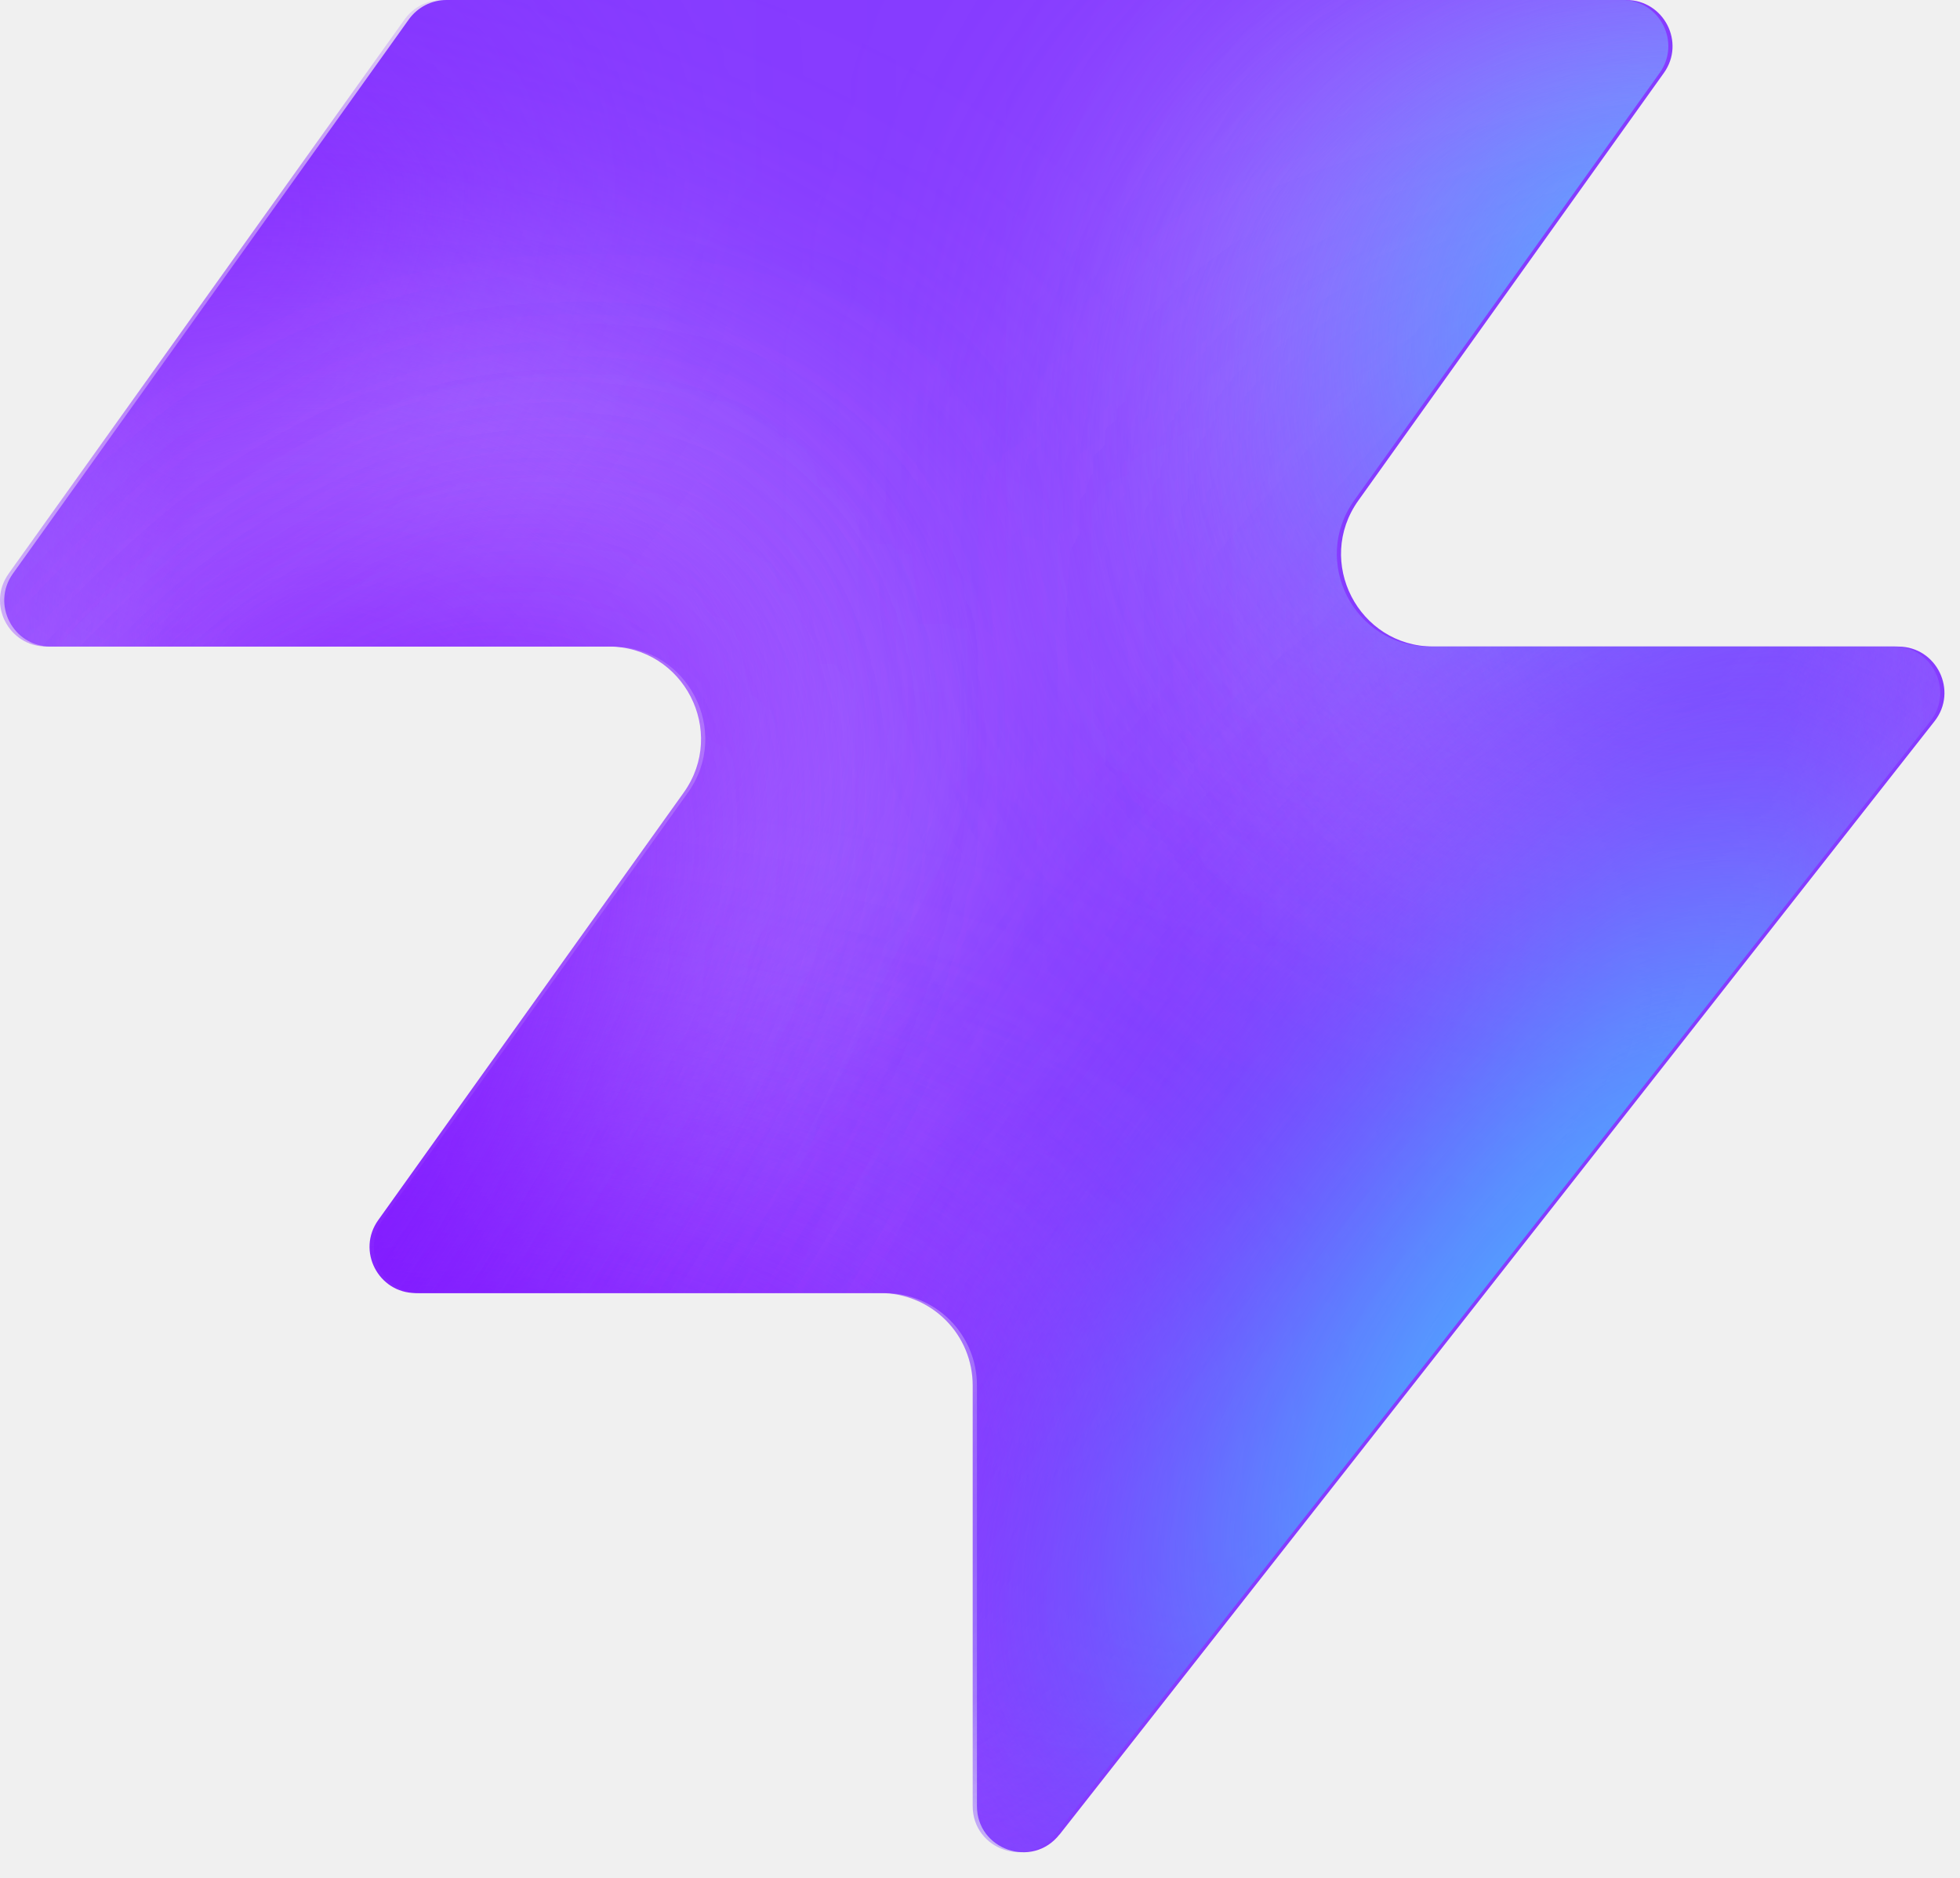
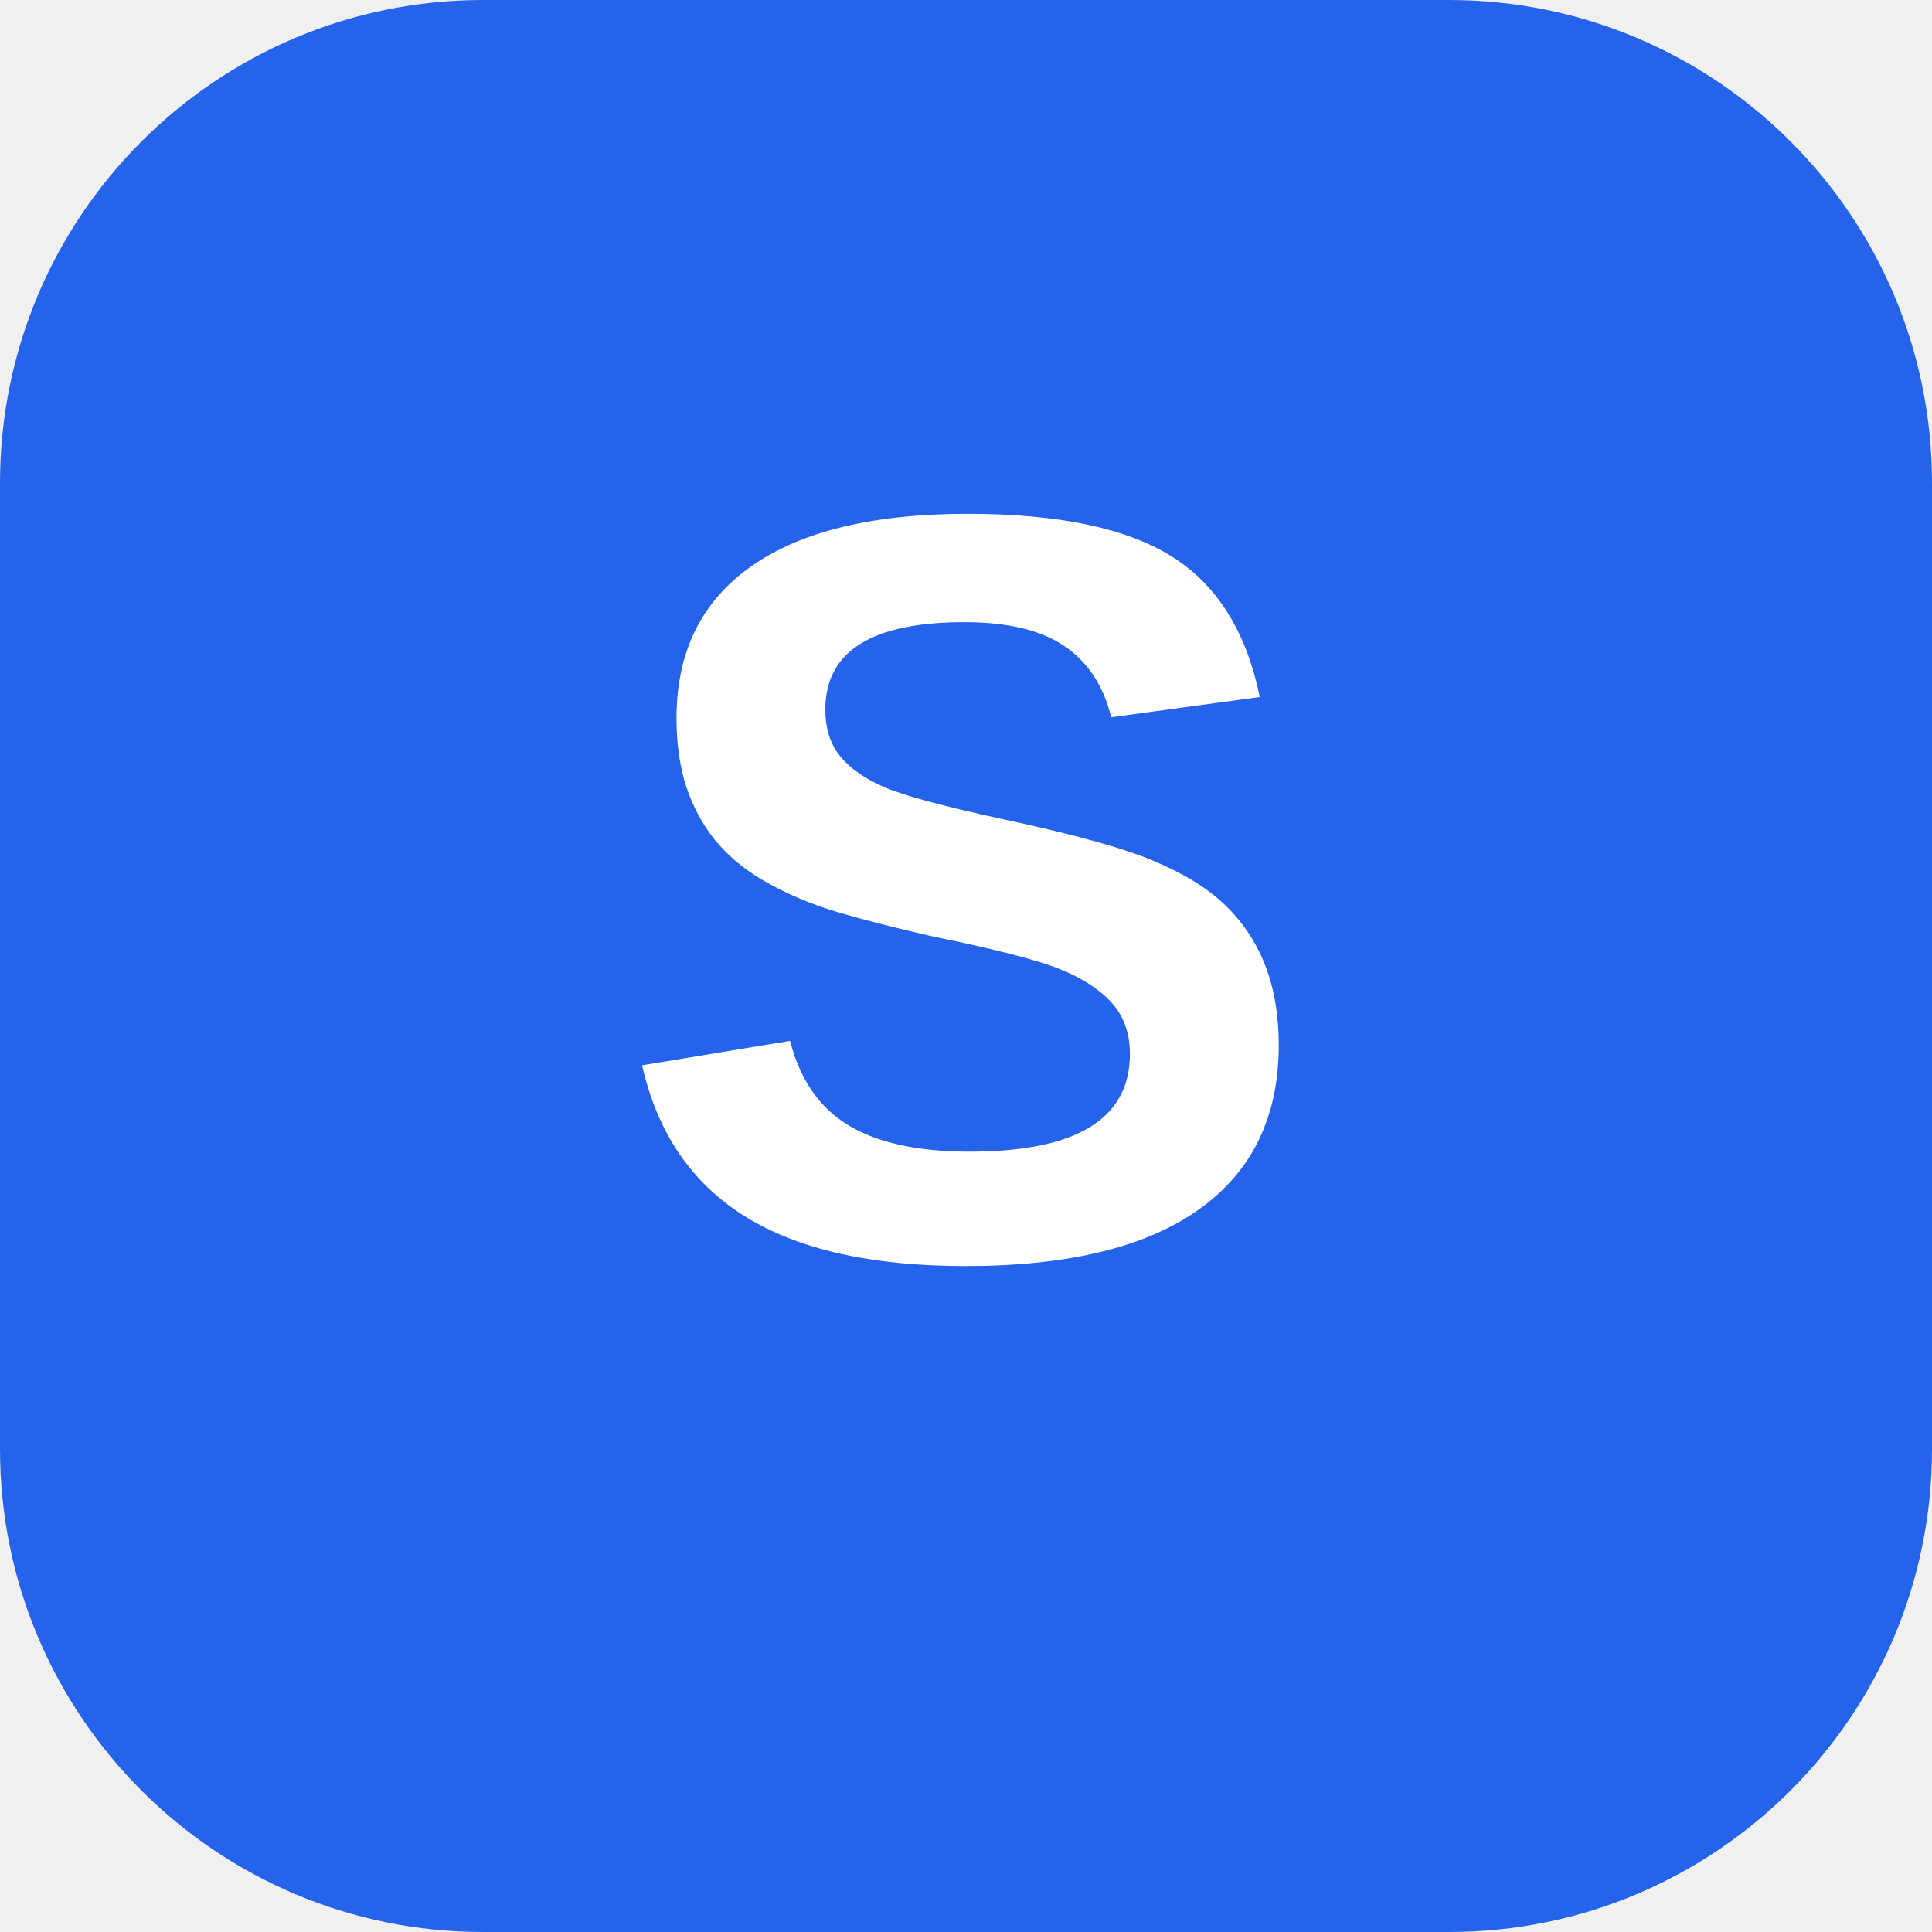
- <svg xmlns="http://www.w3.org/2000/svg" width="48" height="46" fill="none" viewBox="0 0 48 46">
-   <path fill="#863bff" d="M25.946 44.938c-.664.845-2.021.375-2.021-.698V33.937a2.26 2.26 0 0 0-2.262-2.262H10.287c-.92 0-1.456-1.04-.92-1.788l7.48-10.471c1.07-1.497 0-3.578-1.842-3.578H1.237c-.92 0-1.456-1.04-.92-1.788L10.013.474c.214-.297.556-.474.92-.474h28.894c.92 0 1.456 1.04.92 1.788l-7.48 10.471c-1.07 1.498 0 3.579 1.842 3.579h11.377c.943 0 1.473 1.088.89 1.83L25.947 44.94z" style="fill:#863bff;fill:color(display-p3 .525 .23 1);fill-opacity:1" />
-   <mask id="a" width="48" height="46" x="0" y="0" maskUnits="userSpaceOnUse" style="mask-type:alpha">
-     <path fill="#000" d="M25.842 44.938c-.664.844-2.021.375-2.021-.698V33.937a2.26 2.26 0 0 0-2.262-2.262H10.183c-.92 0-1.456-1.04-.92-1.788l7.48-10.471c1.07-1.498 0-3.579-1.842-3.579H1.133c-.92 0-1.456-1.04-.92-1.787L9.91.473c.214-.297.556-.474.92-.474h28.894c.92 0 1.456 1.04.92 1.788l-7.48 10.471c-1.07 1.498 0 3.578 1.842 3.578h11.377c.943 0 1.473 1.088.89 1.832L25.843 44.94z" style="fill:#000;fill-opacity:1" />
-   </mask>
-   <g mask="url(#a)">
-     <g filter="url(#b)">
-       <ellipse cx="5.508" cy="14.704" fill="#ede6ff" rx="5.508" ry="14.704" style="fill:#ede6ff;fill:color(display-p3 .927 .903 1);fill-opacity:1" transform="matrix(.00324 1 1 -.00324 -4.47 31.516)" />
-     </g>
-     <g filter="url(#c)">
-       <ellipse cx="10.399" cy="29.851" fill="#ede6ff" rx="10.399" ry="29.851" style="fill:#ede6ff;fill:color(display-p3 .927 .903 1);fill-opacity:1" transform="matrix(.00324 1 1 -.00324 -39.328 7.883)" />
-     </g>
-     <g filter="url(#d)">
-       <ellipse cx="5.508" cy="30.487" fill="#7e14ff" rx="5.508" ry="30.487" style="fill:#7e14ff;fill:color(display-p3 .492 .077 1);fill-opacity:1" transform="rotate(89.814 -25.913 -14.639)scale(1 -1)" />
-     </g>
-     <g filter="url(#e)">
-       <ellipse cx="5.508" cy="30.599" fill="#7e14ff" rx="5.508" ry="30.599" style="fill:#7e14ff;fill:color(display-p3 .492 .077 1);fill-opacity:1" transform="rotate(89.814 -32.644 -3.334)scale(1 -1)" />
-     </g>
-     <g filter="url(#f)">
-       <ellipse cx="5.508" cy="30.599" fill="#7e14ff" rx="5.508" ry="30.599" style="fill:#7e14ff;fill:color(display-p3 .492 .077 1);fill-opacity:1" transform="matrix(.00324 1 1 -.00324 -34.34 30.47)" />
-     </g>
-     <g filter="url(#g)">
-       <ellipse cx="14.072" cy="22.078" fill="#ede6ff" rx="14.072" ry="22.078" style="fill:#ede6ff;fill:color(display-p3 .927 .903 1);fill-opacity:1" transform="rotate(93.35 24.506 48.493)scale(-1 1)" />
-     </g>
-     <g filter="url(#h)">
-       <ellipse cx="3.47" cy="21.501" fill="#7e14ff" rx="3.47" ry="21.501" style="fill:#7e14ff;fill:color(display-p3 .492 .077 1);fill-opacity:1" transform="rotate(89.009 28.708 47.59)scale(-1 1)" />
-     </g>
-     <g filter="url(#i)">
-       <ellipse cx="3.47" cy="21.501" fill="#7e14ff" rx="3.47" ry="21.501" style="fill:#7e14ff;fill:color(display-p3 .492 .077 1);fill-opacity:1" transform="rotate(89.009 28.708 47.59)scale(-1 1)" />
-     </g>
-     <g filter="url(#j)">
-       <ellipse cx=".387" cy="8.972" fill="#7e14ff" rx="4.407" ry="29.108" style="fill:#7e14ff;fill:color(display-p3 .492 .077 1);fill-opacity:1" transform="rotate(39.51 .387 8.972)" />
-     </g>
-     <g filter="url(#k)">
-       <ellipse cx="47.523" cy="-6.092" fill="#7e14ff" rx="4.407" ry="29.108" style="fill:#7e14ff;fill:color(display-p3 .492 .077 1);fill-opacity:1" transform="rotate(37.892 47.523 -6.092)" />
-     </g>
-     <g filter="url(#l)">
-       <ellipse cx="41.412" cy="6.333" fill="#47bfff" rx="5.971" ry="9.665" style="fill:#47bfff;fill:color(display-p3 .28 .748 1);fill-opacity:1" transform="rotate(37.892 41.412 6.333)" />
-     </g>
-     <g filter="url(#m)">
-       <ellipse cx="-1.879" cy="38.332" fill="#7e14ff" rx="4.407" ry="29.108" style="fill:#7e14ff;fill:color(display-p3 .492 .077 1);fill-opacity:1" transform="rotate(37.892 -1.88 38.332)" />
-     </g>
-     <g filter="url(#n)">
-       <ellipse cx="-1.879" cy="38.332" fill="#7e14ff" rx="4.407" ry="29.108" style="fill:#7e14ff;fill:color(display-p3 .492 .077 1);fill-opacity:1" transform="rotate(37.892 -1.88 38.332)" />
-     </g>
-     <g filter="url(#o)">
-       <ellipse cx="35.651" cy="29.907" fill="#7e14ff" rx="4.407" ry="29.108" style="fill:#7e14ff;fill:color(display-p3 .492 .077 1);fill-opacity:1" transform="rotate(37.892 35.651 29.907)" />
-     </g>
-     <g filter="url(#p)">
-       <ellipse cx="38.418" cy="32.4" fill="#47bfff" rx="5.971" ry="15.297" style="fill:#47bfff;fill:color(display-p3 .28 .748 1);fill-opacity:1" transform="rotate(37.892 38.418 32.4)" />
-     </g>
-   </g>
-   <defs>
-     <filter id="b" width="60.045" height="41.654" x="-19.77" y="16.149" color-interpolation-filters="sRGB" filterUnits="userSpaceOnUse">
-       <feFlood flood-opacity="0" result="BackgroundImageFix" />
-       <feBlend in="SourceGraphic" in2="BackgroundImageFix" result="shape" />
-       <feGaussianBlur result="effect1_foregroundBlur_2002_17158" stdDeviation="7.659" />
-     </filter>
-     <filter id="c" width="90.34" height="51.437" x="-54.613" y="-7.533" color-interpolation-filters="sRGB" filterUnits="userSpaceOnUse">
-       <feFlood flood-opacity="0" result="BackgroundImageFix" />
-       <feBlend in="SourceGraphic" in2="BackgroundImageFix" result="shape" />
-       <feGaussianBlur result="effect1_foregroundBlur_2002_17158" stdDeviation="7.659" />
-     </filter>
-     <filter id="d" width="79.355" height="29.4" x="-49.64" y="2.03" color-interpolation-filters="sRGB" filterUnits="userSpaceOnUse">
-       <feFlood flood-opacity="0" result="BackgroundImageFix" />
-       <feBlend in="SourceGraphic" in2="BackgroundImageFix" result="shape" />
-       <feGaussianBlur result="effect1_foregroundBlur_2002_17158" stdDeviation="4.596" />
-     </filter>
-     <filter id="e" width="79.579" height="29.4" x="-45.045" y="20.029" color-interpolation-filters="sRGB" filterUnits="userSpaceOnUse">
-       <feFlood flood-opacity="0" result="BackgroundImageFix" />
-       <feBlend in="SourceGraphic" in2="BackgroundImageFix" result="shape" />
-       <feGaussianBlur result="effect1_foregroundBlur_2002_17158" stdDeviation="4.596" />
-     </filter>
-     <filter id="f" width="79.579" height="29.4" x="-43.513" y="21.178" color-interpolation-filters="sRGB" filterUnits="userSpaceOnUse">
-       <feFlood flood-opacity="0" result="BackgroundImageFix" />
-       <feBlend in="SourceGraphic" in2="BackgroundImageFix" result="shape" />
-       <feGaussianBlur result="effect1_foregroundBlur_2002_17158" stdDeviation="4.596" />
-     </filter>
-     <filter id="g" width="74.749" height="58.852" x="15.756" y="-17.901" color-interpolation-filters="sRGB" filterUnits="userSpaceOnUse">
-       <feFlood flood-opacity="0" result="BackgroundImageFix" />
-       <feBlend in="SourceGraphic" in2="BackgroundImageFix" result="shape" />
-       <feGaussianBlur result="effect1_foregroundBlur_2002_17158" stdDeviation="7.659" />
-     </filter>
-     <filter id="h" width="61.377" height="25.362" x="23.548" y="2.284" color-interpolation-filters="sRGB" filterUnits="userSpaceOnUse">
-       <feFlood flood-opacity="0" result="BackgroundImageFix" />
-       <feBlend in="SourceGraphic" in2="BackgroundImageFix" result="shape" />
-       <feGaussianBlur result="effect1_foregroundBlur_2002_17158" stdDeviation="4.596" />
-     </filter>
-     <filter id="i" width="61.377" height="25.362" x="23.548" y="2.284" color-interpolation-filters="sRGB" filterUnits="userSpaceOnUse">
-       <feFlood flood-opacity="0" result="BackgroundImageFix" />
-       <feBlend in="SourceGraphic" in2="BackgroundImageFix" result="shape" />
-       <feGaussianBlur result="effect1_foregroundBlur_2002_17158" stdDeviation="4.596" />
-     </filter>
-     <filter id="j" width="56.045" height="63.649" x="-27.636" y="-22.853" color-interpolation-filters="sRGB" filterUnits="userSpaceOnUse">
-       <feFlood flood-opacity="0" result="BackgroundImageFix" />
-       <feBlend in="SourceGraphic" in2="BackgroundImageFix" result="shape" />
-       <feGaussianBlur result="effect1_foregroundBlur_2002_17158" stdDeviation="4.596" />
-     </filter>
-     <filter id="k" width="54.814" height="64.646" x="20.116" y="-38.415" color-interpolation-filters="sRGB" filterUnits="userSpaceOnUse">
-       <feFlood flood-opacity="0" result="BackgroundImageFix" />
-       <feBlend in="SourceGraphic" in2="BackgroundImageFix" result="shape" />
-       <feGaussianBlur result="effect1_foregroundBlur_2002_17158" stdDeviation="4.596" />
-     </filter>
-     <filter id="l" width="33.541" height="35.313" x="24.641" y="-11.323" color-interpolation-filters="sRGB" filterUnits="userSpaceOnUse">
-       <feFlood flood-opacity="0" result="BackgroundImageFix" />
-       <feBlend in="SourceGraphic" in2="BackgroundImageFix" result="shape" />
-       <feGaussianBlur result="effect1_foregroundBlur_2002_17158" stdDeviation="4.596" />
-     </filter>
-     <filter id="m" width="54.814" height="64.646" x="-29.286" y="6.009" color-interpolation-filters="sRGB" filterUnits="userSpaceOnUse">
-       <feFlood flood-opacity="0" result="BackgroundImageFix" />
-       <feBlend in="SourceGraphic" in2="BackgroundImageFix" result="shape" />
-       <feGaussianBlur result="effect1_foregroundBlur_2002_17158" stdDeviation="4.596" />
-     </filter>
-     <filter id="n" width="54.814" height="64.646" x="-29.286" y="6.009" color-interpolation-filters="sRGB" filterUnits="userSpaceOnUse">
-       <feFlood flood-opacity="0" result="BackgroundImageFix" />
-       <feBlend in="SourceGraphic" in2="BackgroundImageFix" result="shape" />
-       <feGaussianBlur result="effect1_foregroundBlur_2002_17158" stdDeviation="4.596" />
-     </filter>
-     <filter id="o" width="54.814" height="64.646" x="8.244" y="-2.416" color-interpolation-filters="sRGB" filterUnits="userSpaceOnUse">
-       <feFlood flood-opacity="0" result="BackgroundImageFix" />
-       <feBlend in="SourceGraphic" in2="BackgroundImageFix" result="shape" />
-       <feGaussianBlur result="effect1_foregroundBlur_2002_17158" stdDeviation="4.596" />
-     </filter>
-     <filter id="p" width="39.409" height="43.623" x="18.713" y="10.588" color-interpolation-filters="sRGB" filterUnits="userSpaceOnUse">
-       <feFlood flood-opacity="0" result="BackgroundImageFix" />
-       <feBlend in="SourceGraphic" in2="BackgroundImageFix" result="shape" />
-       <feGaussianBlur result="effect1_foregroundBlur_2002_17158" stdDeviation="4.596" />
-     </filter>
-   </defs>
+ <svg xmlns="http://www.w3.org/2000/svg" viewBox="0 0 100 100">
+   <rect width="100" height="100" rx="25" fill="#2563eb" />
+   <text x="50" y="65" font-size="55" text-anchor="middle" fill="white" font-family="Arial" font-weight="bold">
+     S
+   </text>
</svg>
